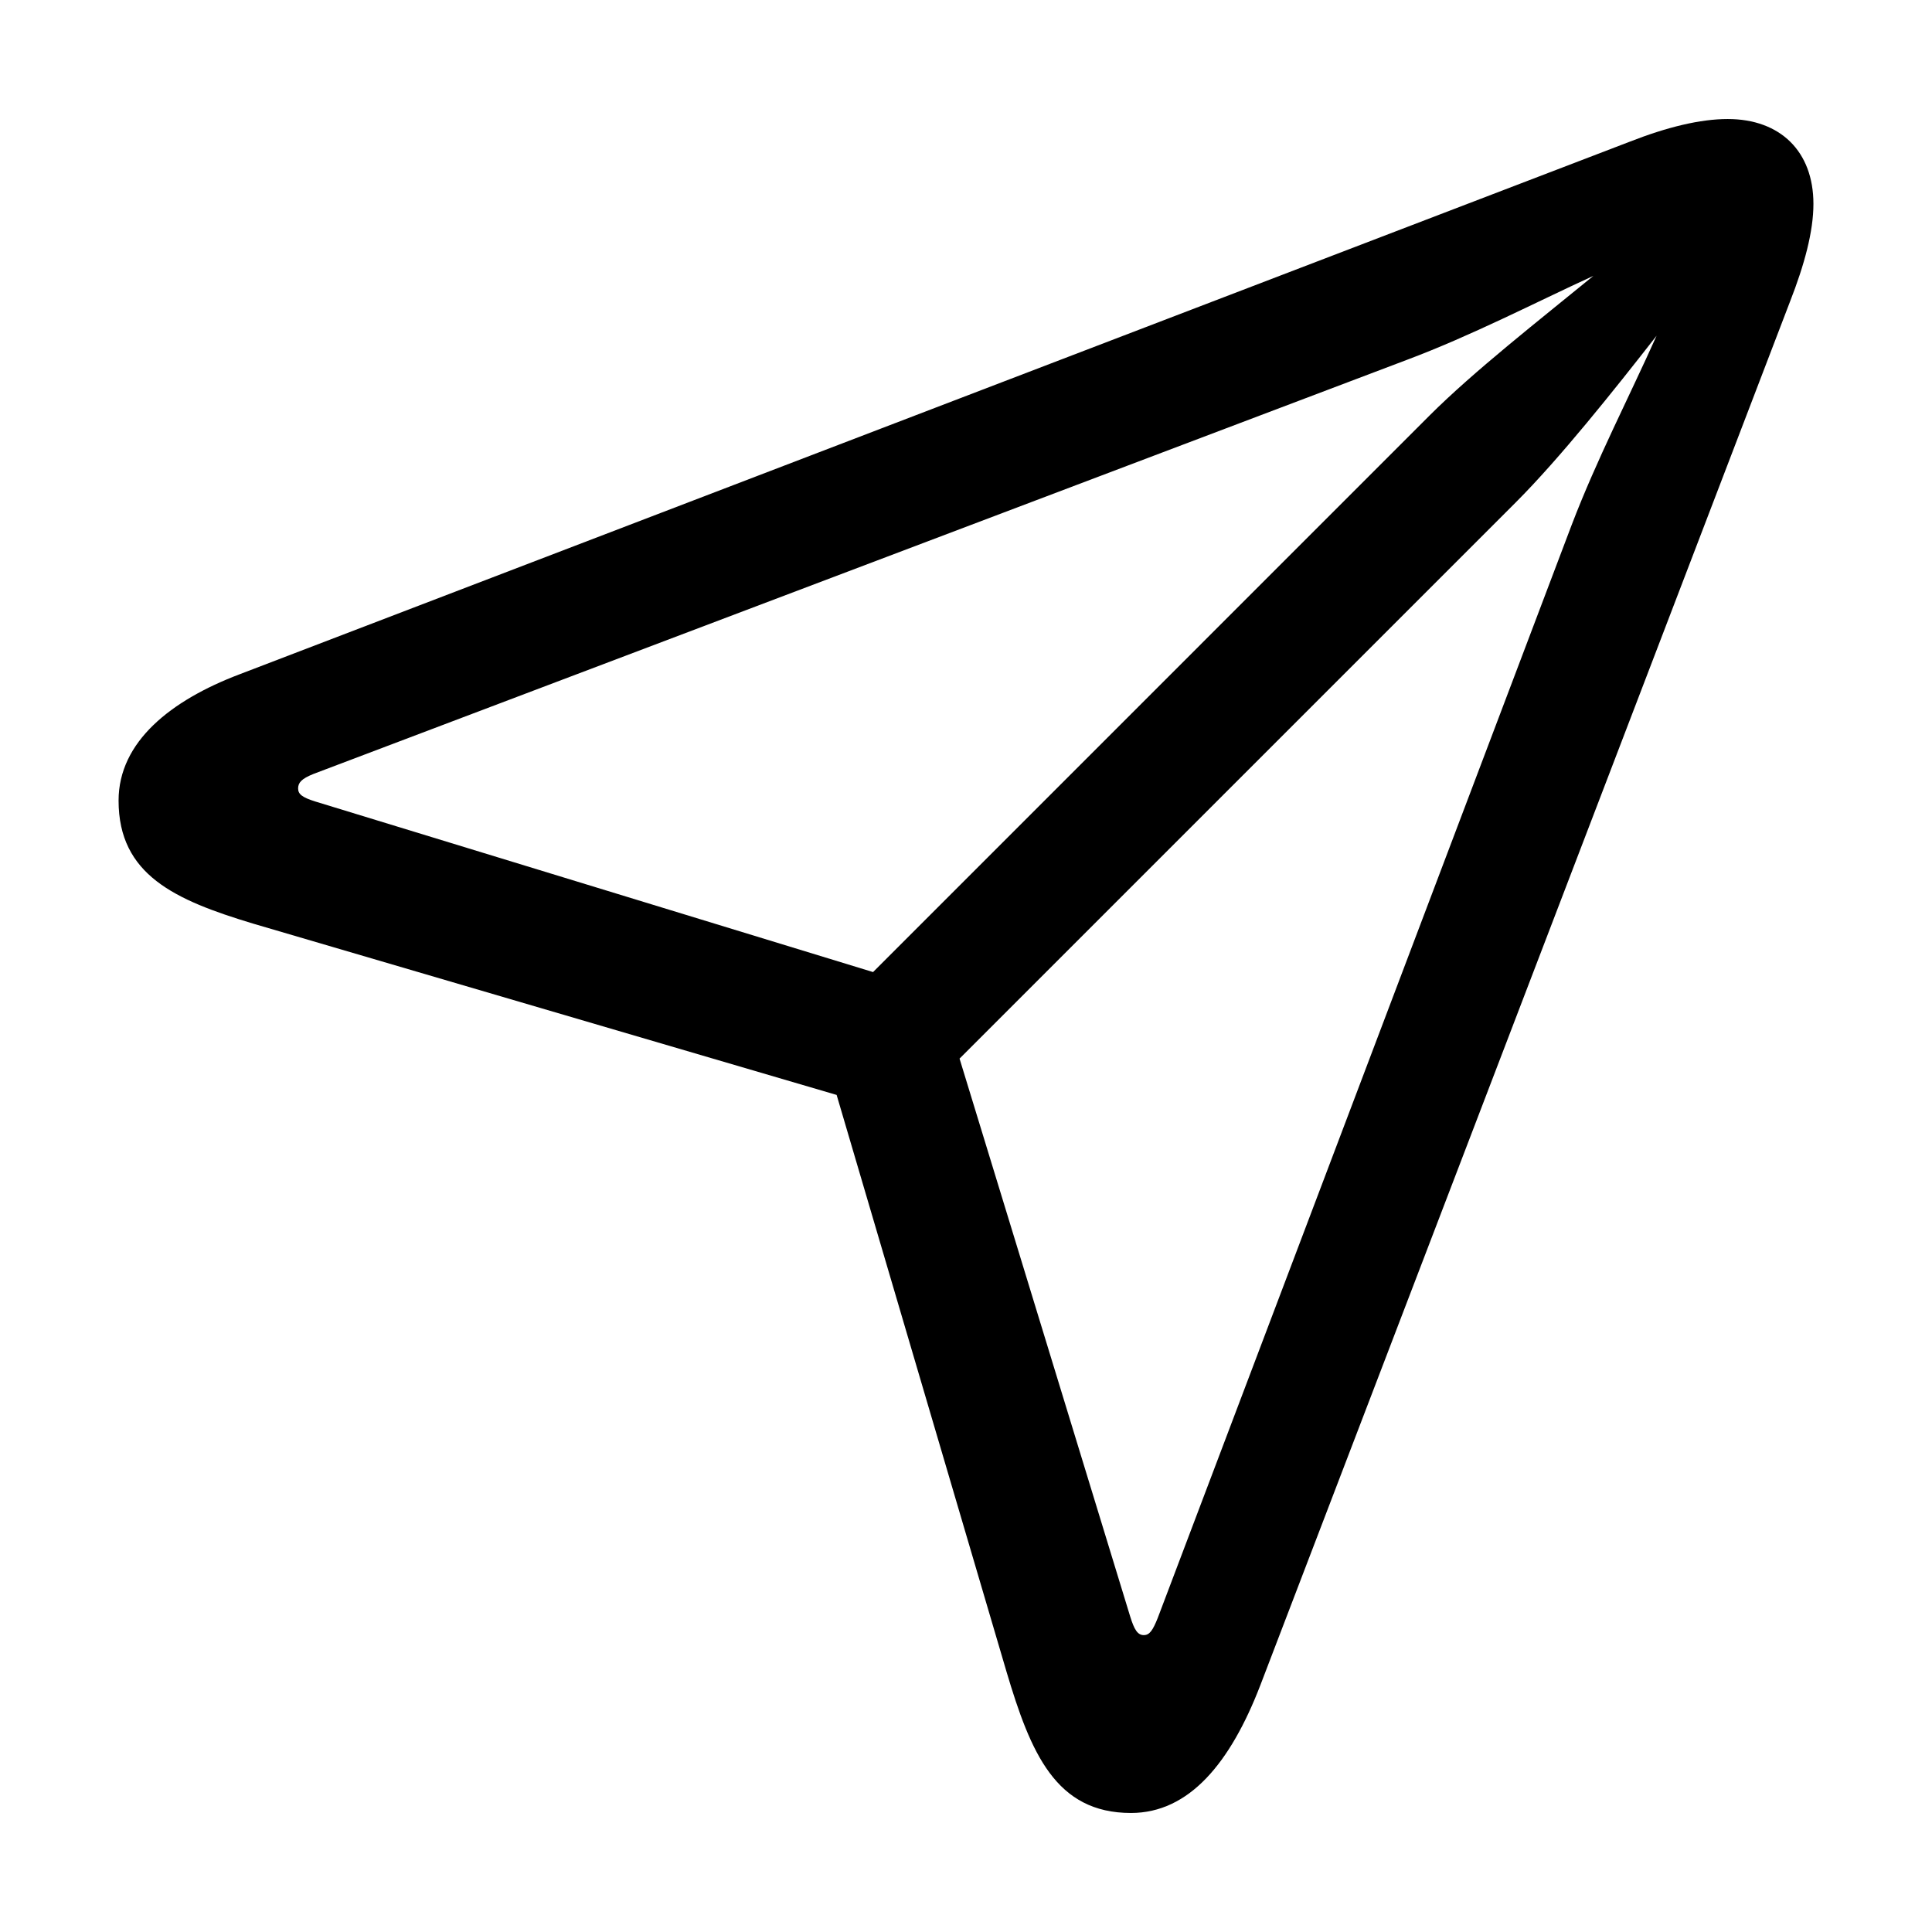
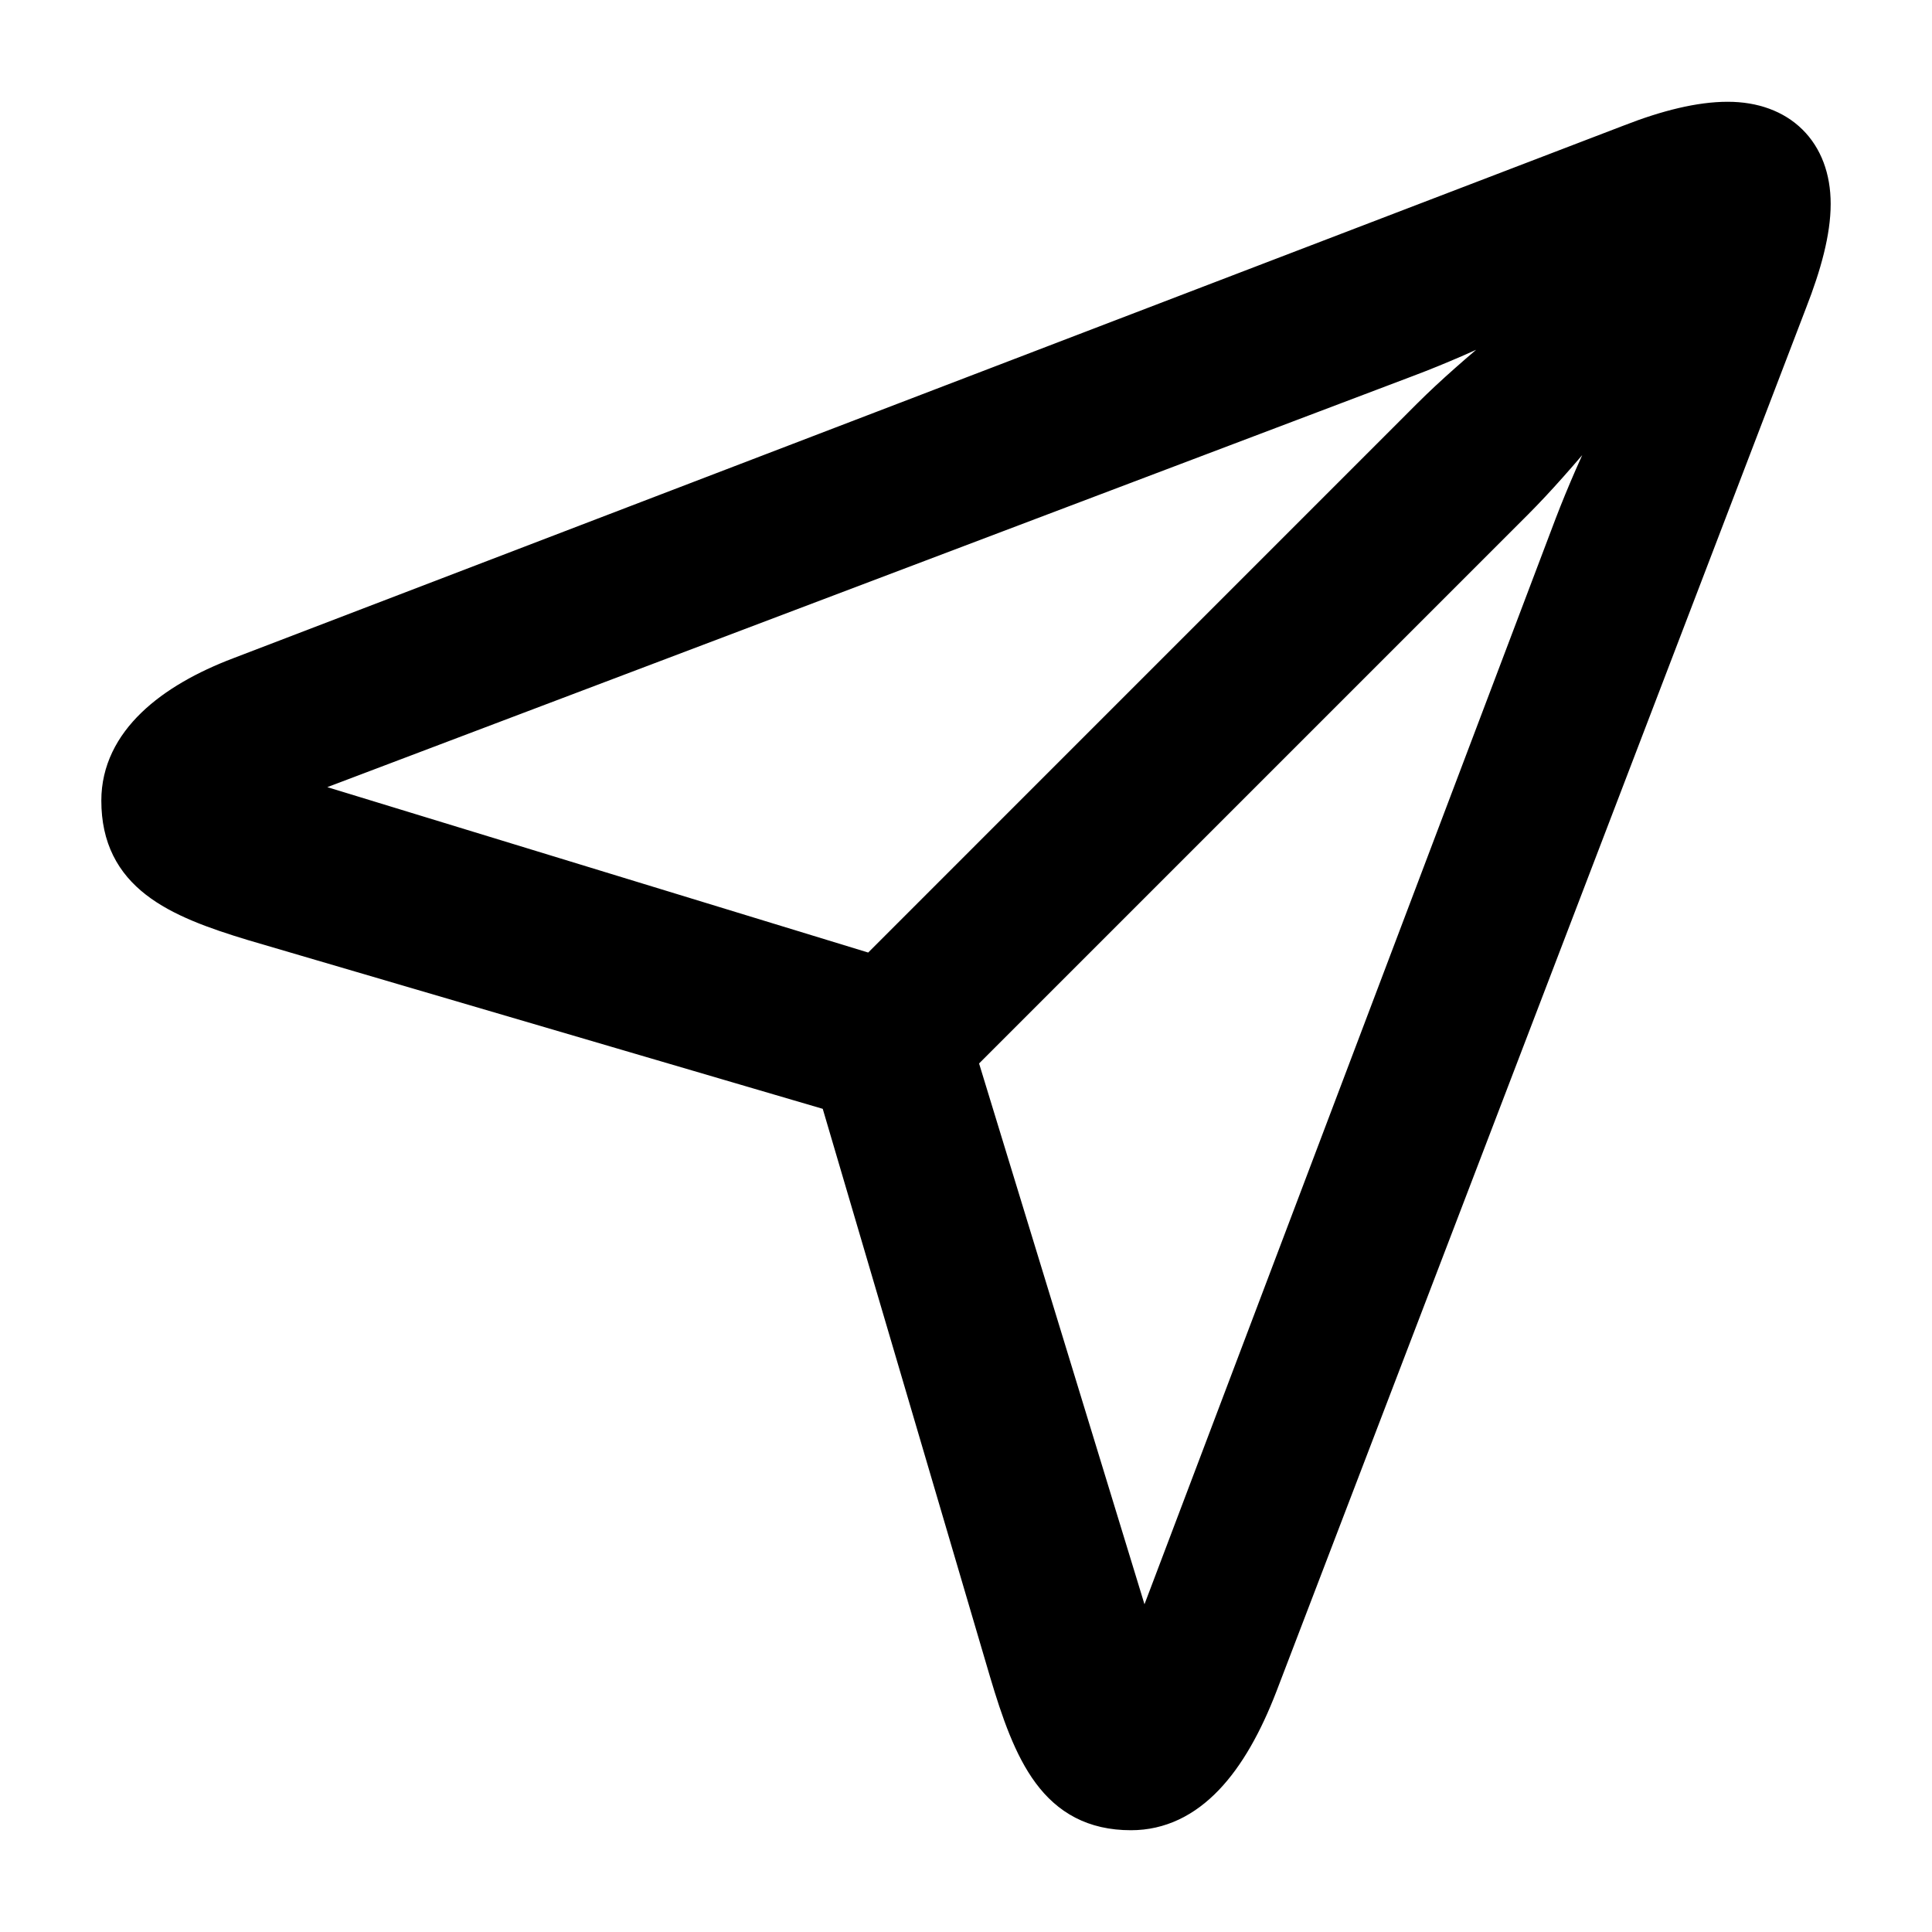
- <svg xmlns="http://www.w3.org/2000/svg" width="48" height="48" viewBox="0 0 56 56">
-   <path fill="#000000" d="M32.781 52.55c1.688 0 2.883-1.452 3.75-3.702L51.883 8.746c.422-1.078.68-2.039.68-2.836c0-1.523-.961-2.46-2.485-2.46c-.797 0-1.758.234-2.836.656L6.93 19.55c-1.97.75-3.493 1.945-3.493 3.656c0 2.156 1.641 2.883 3.891 3.563l16.922 4.968l4.922 16.711c.703 2.367 1.43 4.102 3.61 4.102m-7.476-24.374L9.133 23.23c-.375-.118-.492-.212-.492-.376s.093-.28.445-.421l31.687-12c1.875-.703 3.68-1.641 5.414-2.438c-1.546 1.266-3.468 2.766-4.757 4.055Zm7.851 19.219c-.187 0-.281-.165-.398-.54l-4.946-16.171l16.125-16.125c1.266-1.266 2.836-3.235 4.079-4.828c-.797 1.78-1.735 3.585-2.461 5.484l-12 31.687c-.141.352-.235.492-.399.492" />
+ <svg xmlns="http://www.w3.org/2000/svg" width="48" height="48" viewBox="0 0 56 56" fill="none">
+   <path fill="#000000" stroke="#000000" stroke-width="1" stroke-linecap="round" stroke-linejoin="round" d="M32.781 52.55c1.688 0 2.883-1.452 3.75-3.702L51.883 8.746c.422-1.078.68-2.039.68-2.836c0-1.523-.961-2.46-2.485-2.46c-.797 0-1.758.234-2.836.656L6.93 19.55c-1.97.75-3.493 1.945-3.493 3.656c0 2.156 1.641 2.883 3.891 3.563l16.922 4.968l4.922 16.711c.703 2.367 1.43 4.102 3.61 4.102m-7.476-24.374L9.133 23.23c-.375-.118-.492-.212-.492-.376s.093-.28.445-.421l31.687-12c1.875-.703 3.68-1.641 5.414-2.438c-1.546 1.266-3.468 2.766-4.757 4.055Zm7.851 19.219c-.187 0-.281-.165-.398-.54l-4.946-16.171l16.125-16.125c1.266-1.266 2.836-3.235 4.079-4.828c-.797 1.78-1.735 3.585-2.461 5.484l-12 31.687c-.141.352-.235.492-.399.492" />
</svg>
